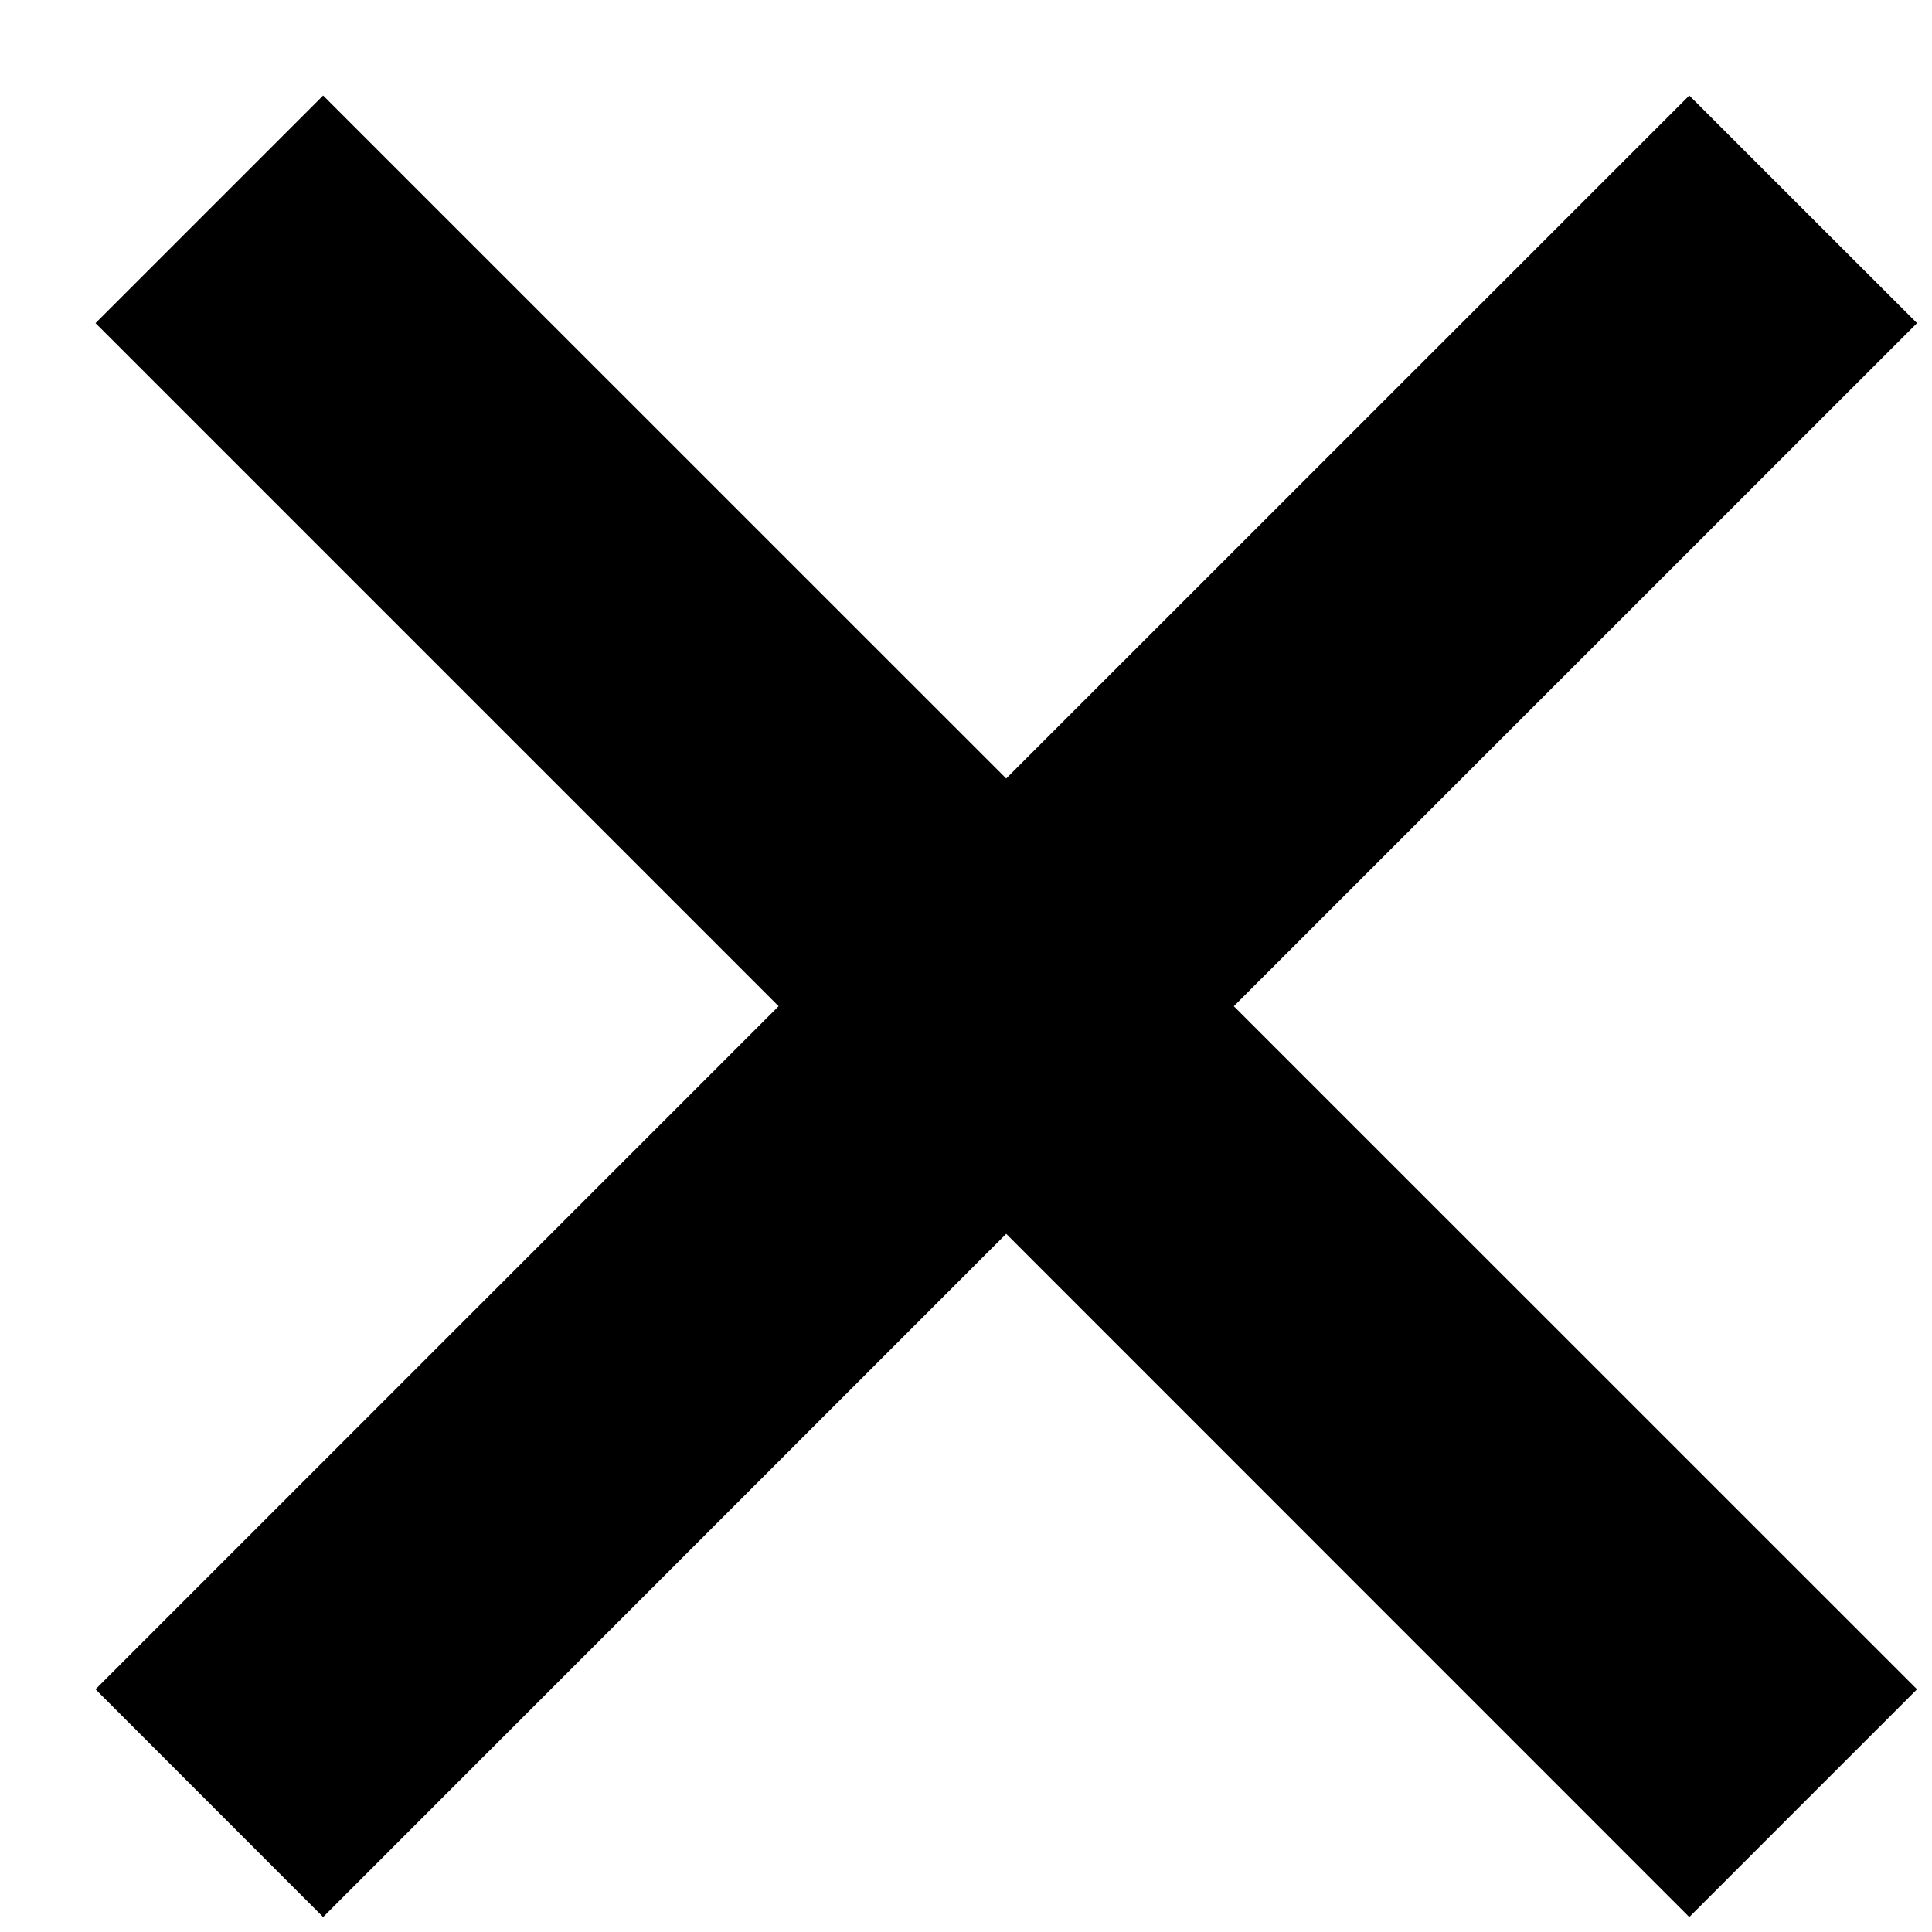
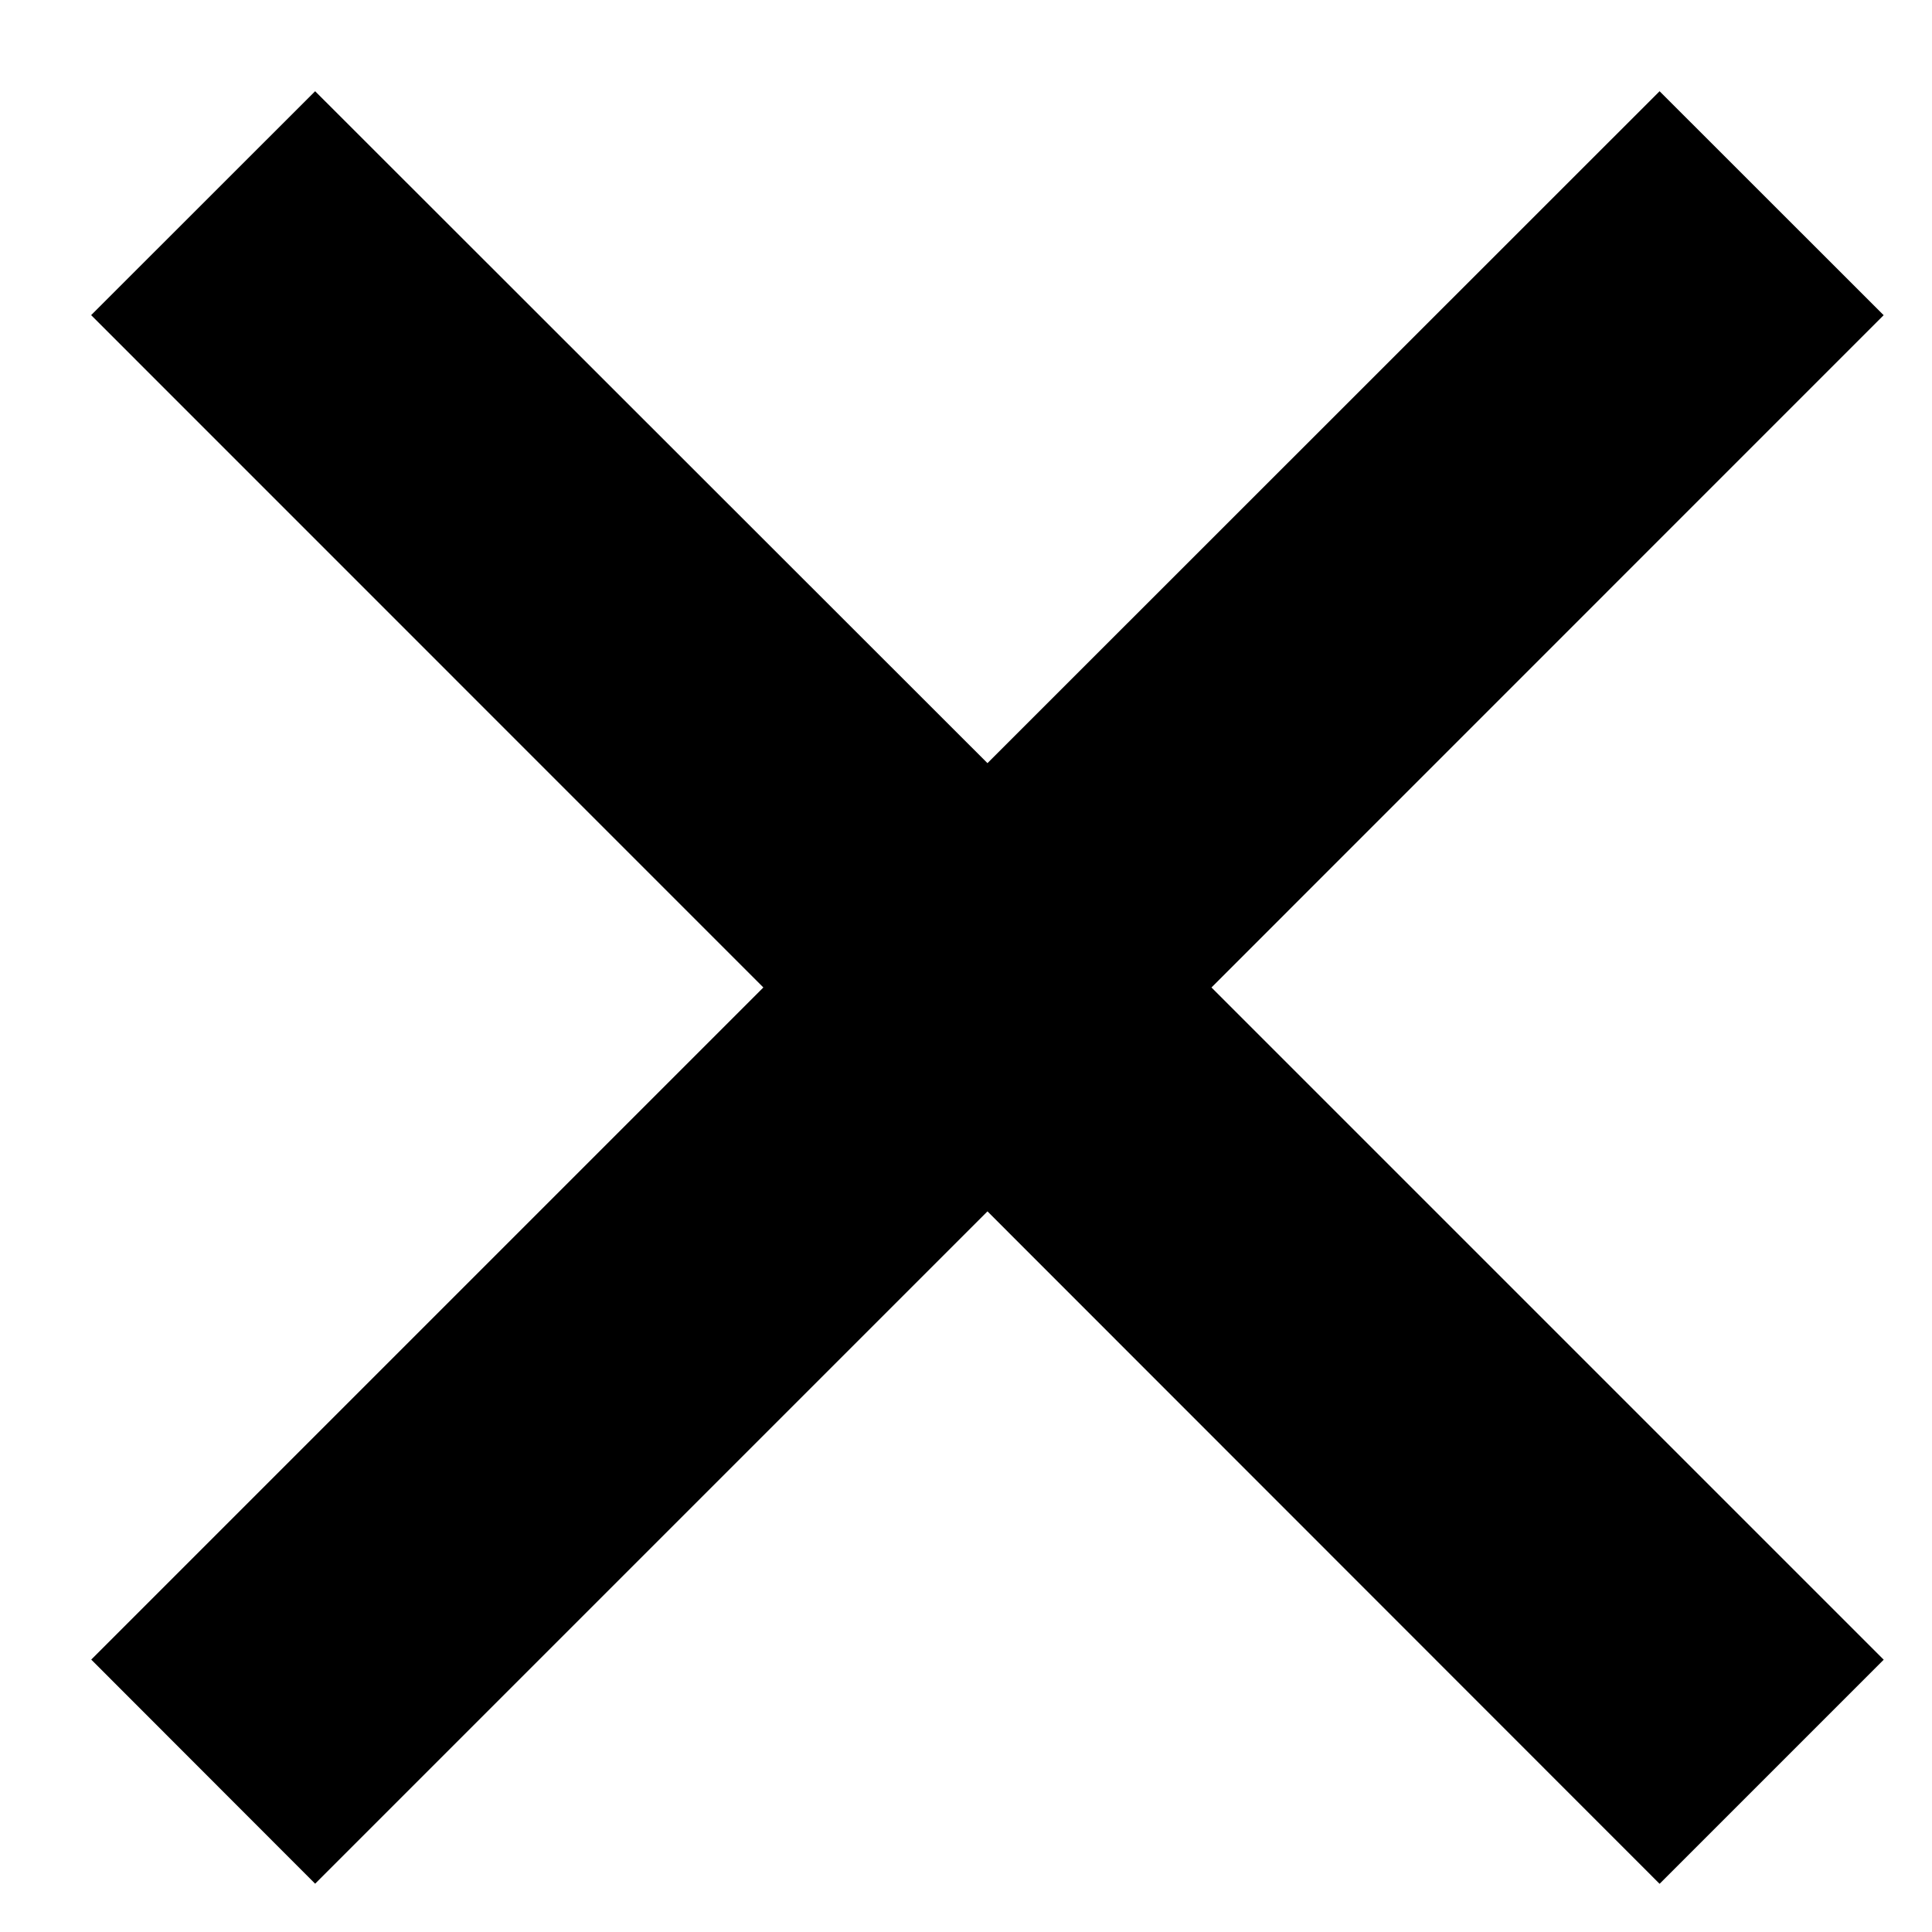
- <svg xmlns="http://www.w3.org/2000/svg" viewBox="0 0 16 16">
-   <path d="M15.876 2.676l-5.658 5.657 5.658 5.657-1.886 1.886-5.657-5.658-5.657 5.658L.791 13.99l5.657-5.657L.791 2.676 2.676.791l5.657 5.656L13.99.791l1.886 1.885z" fill-rule="evenodd" />
+ <svg xmlns="http://www.w3.org/2000/svg" viewBox="0 0 18 18">
+   <path d="M17.55 2.936L11.287 9.2l6.263 6.263-2.088 2.088L9.2 11.286 2.936 17.55.85 15.462 7.112 9.2.849 2.936 2.936.85 9.2 7.11 15.462.85l2.088 2.087z" fill-rule="evenodd" />
</svg>
